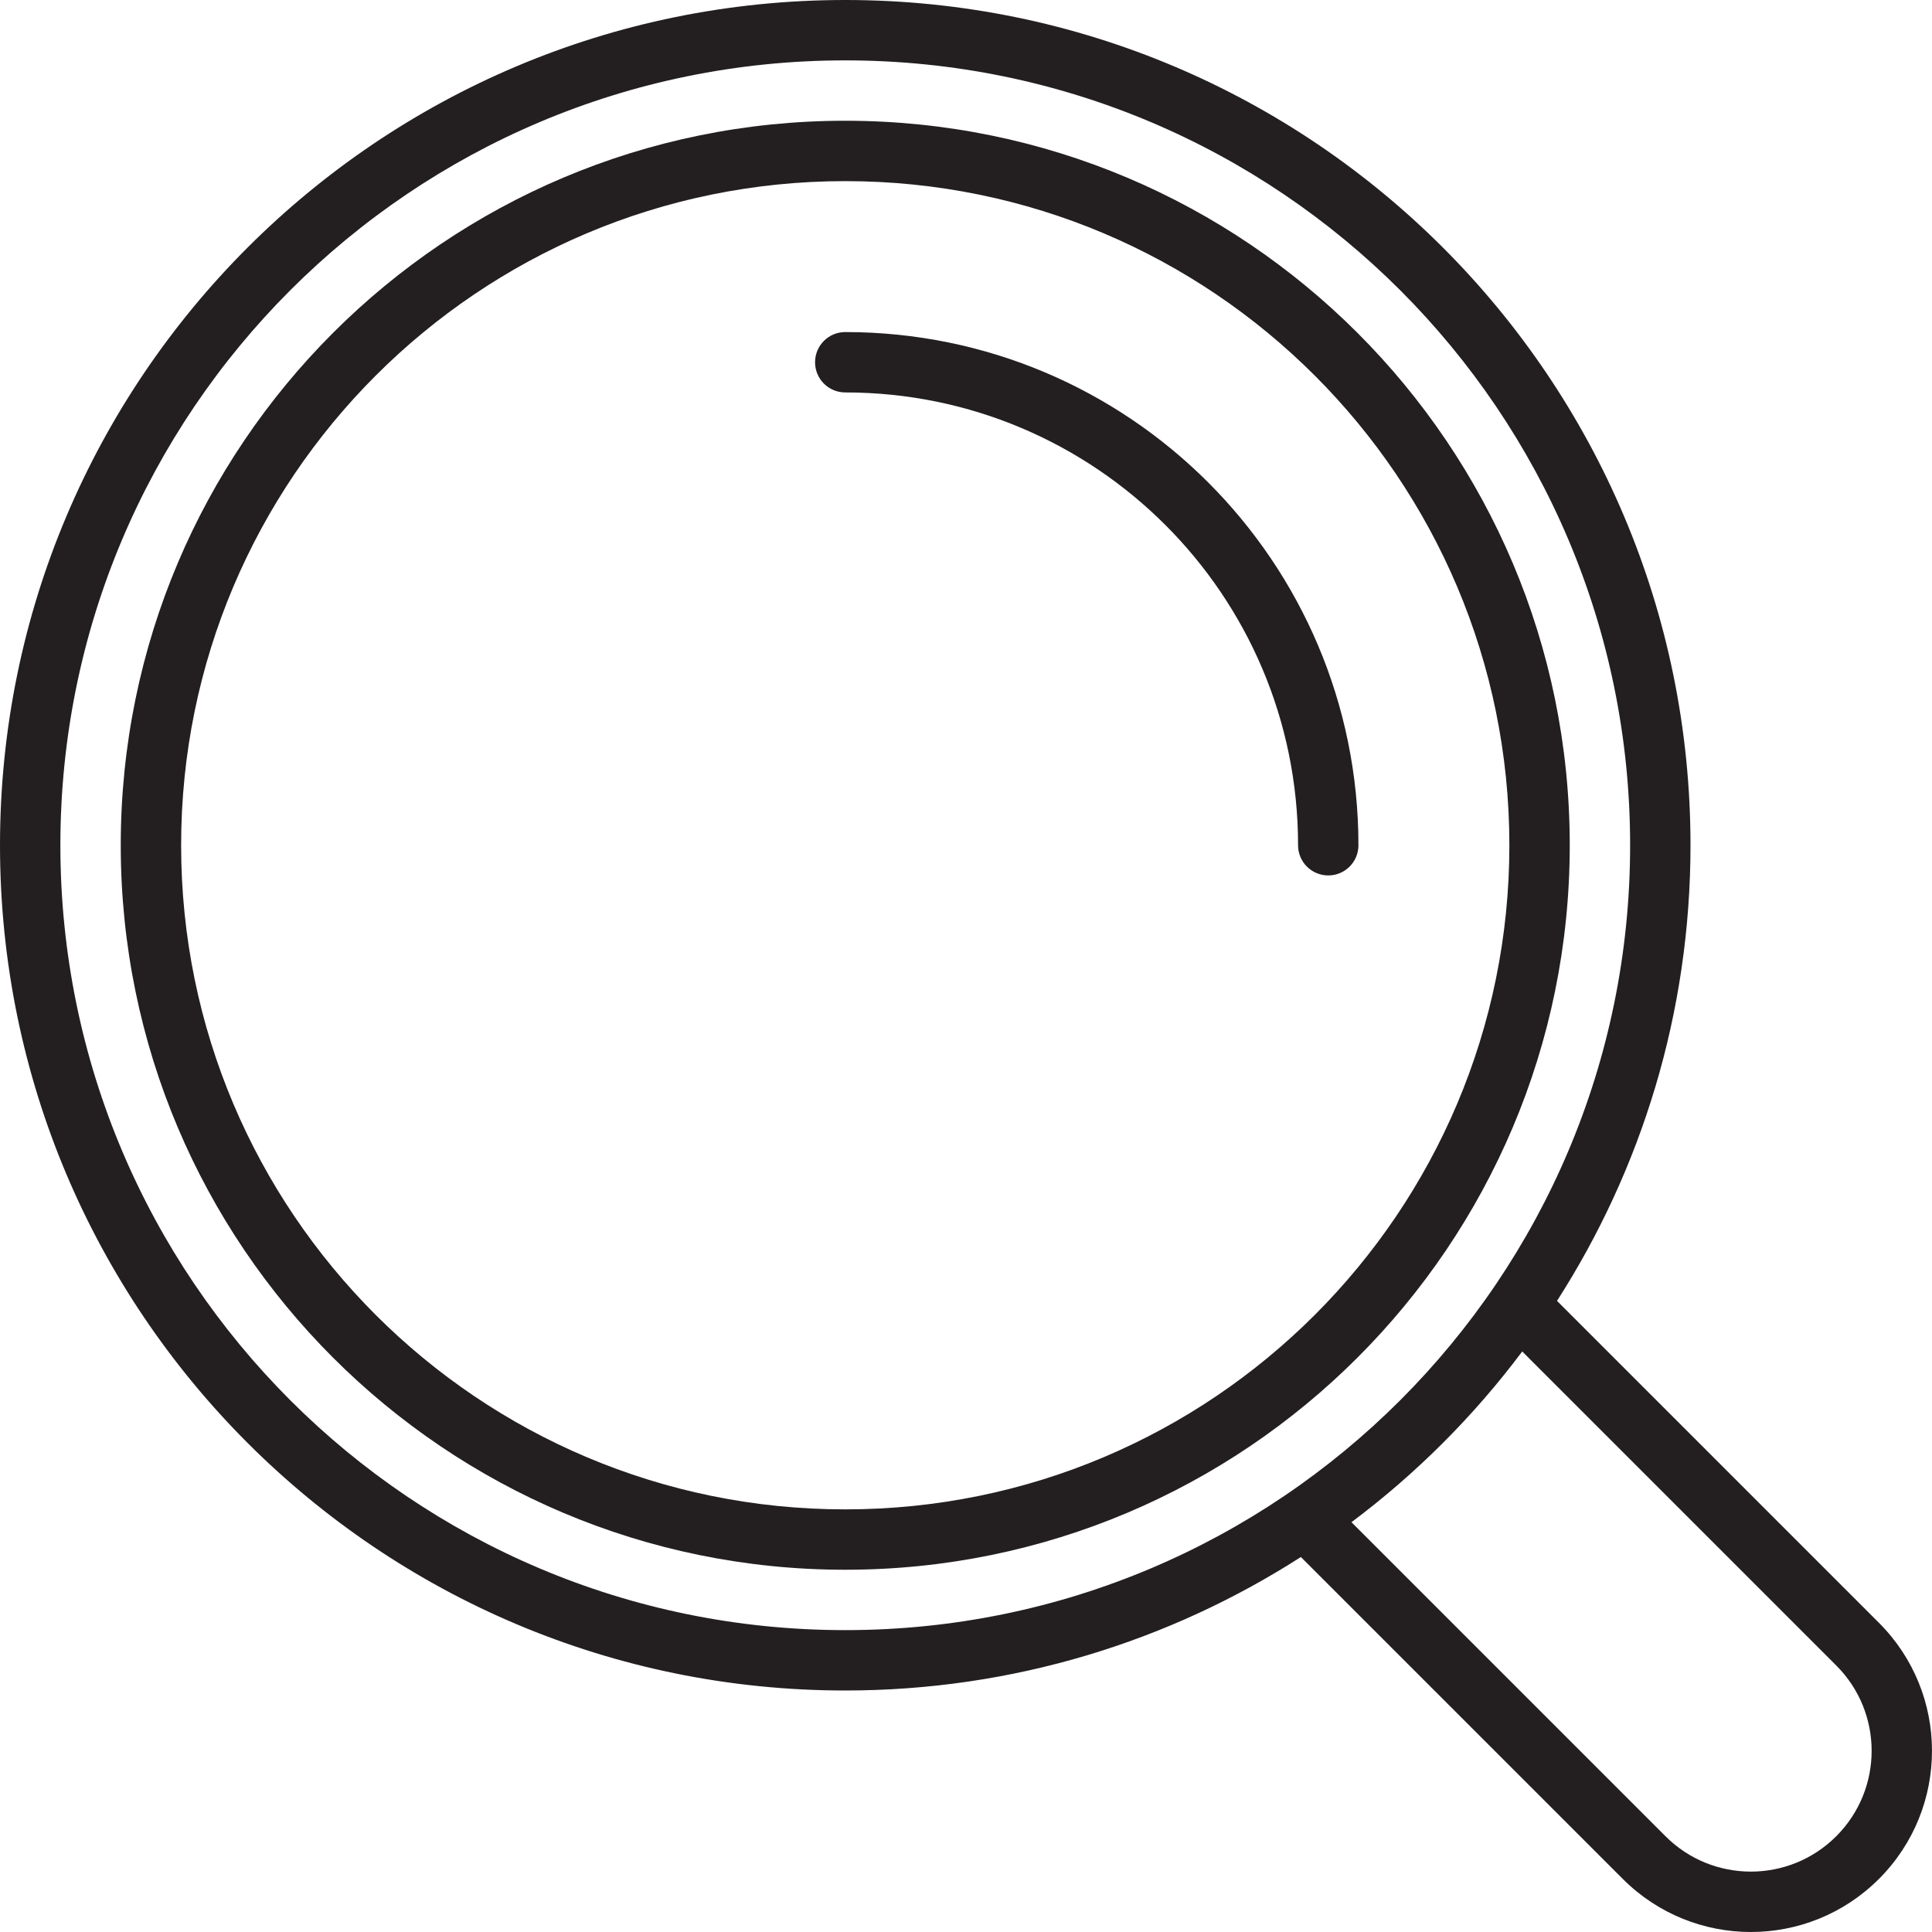
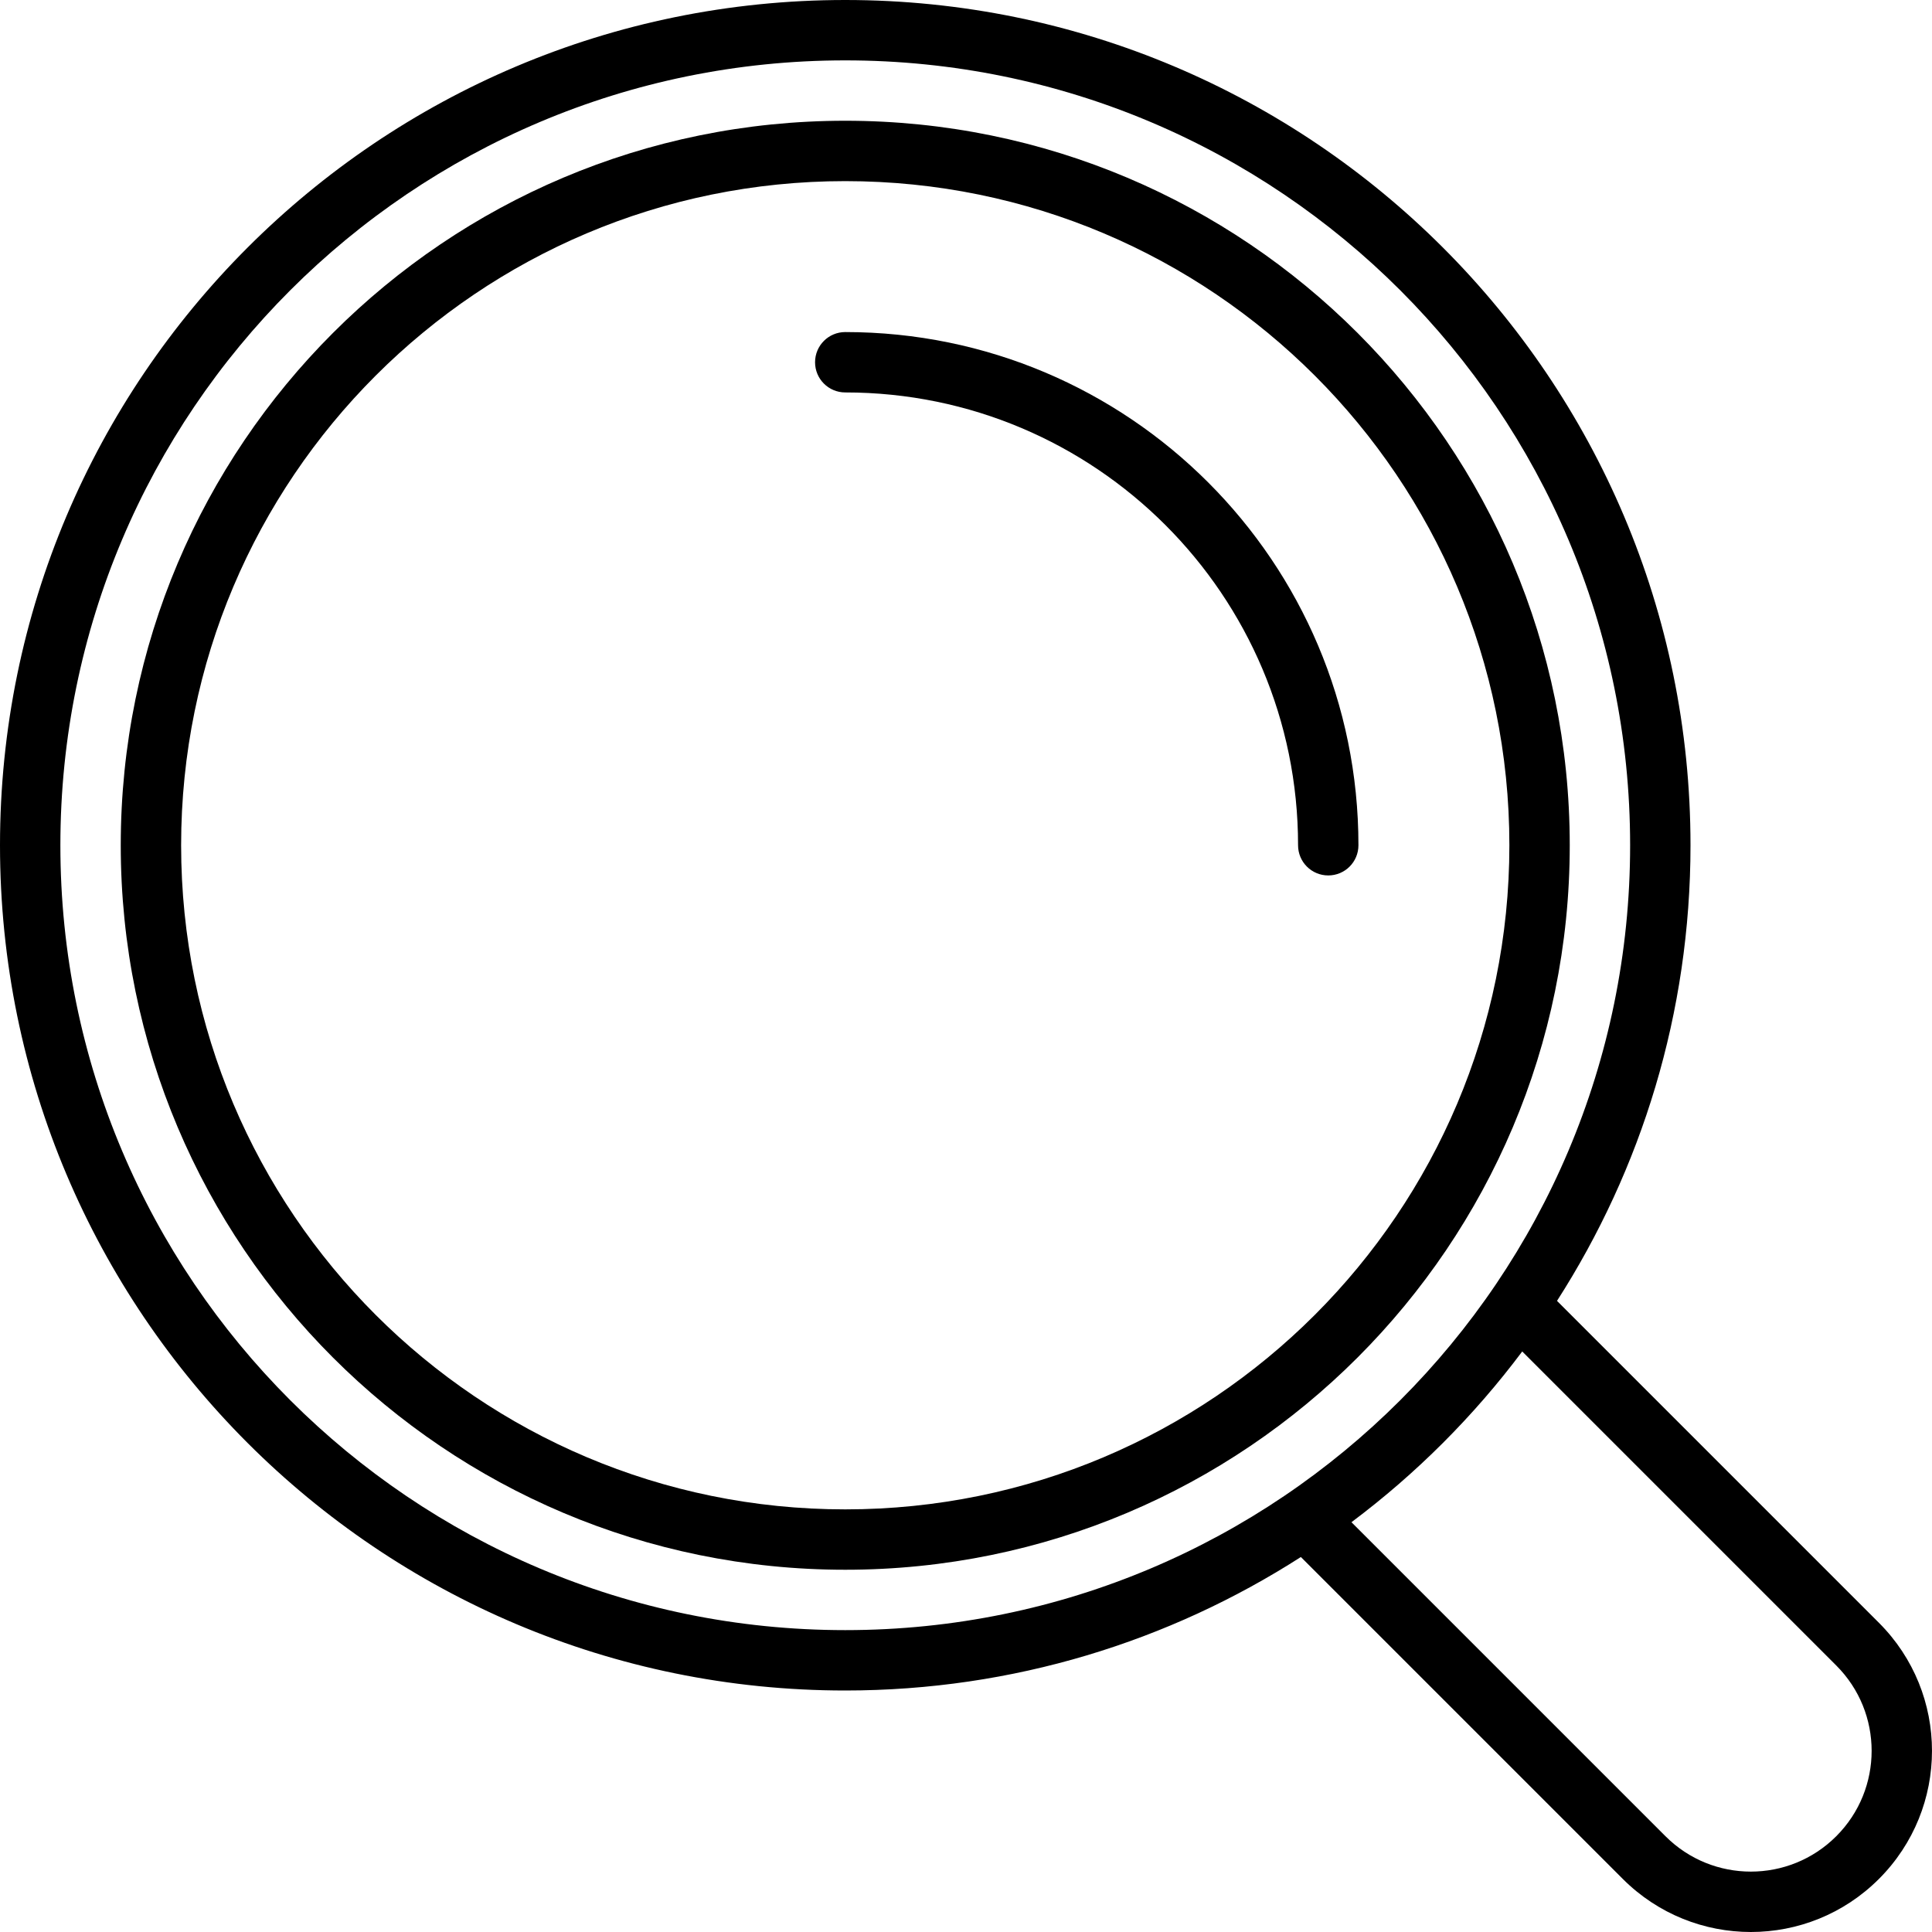
<svg xmlns="http://www.w3.org/2000/svg" version="1.0" id="Layer_1" width="800px" height="800px" viewBox="0 0 64 64" enable-background="new 0 0 64 64" xml:space="preserve">
  <g>
-     <path fill="#231F20" d="M62.242,53.757L51.578,43.093C54.373,38.736,56,33.56,56,28C56,12.536,43.464,0,28,0S0,12.536,0,28   s12.536,28,28,28c5.56,0,10.736-1.627,15.093-4.422l10.664,10.664c2.344,2.344,6.142,2.344,8.485,0S64.586,56.101,62.242,53.757z    M28,54C13.641,54,2,42.359,2,28S13.641,2,28,2s26,11.641,26,26S42.359,54,28,54z M60.828,60.828c-1.562,1.562-4.095,1.562-5.656,0   L44.769,50.425c2.145-1.606,4.051-3.513,5.657-5.656l10.402,10.402C62.391,56.732,62.391,59.266,60.828,60.828z" />
-     <path fill="#231F20" d="M28,4C14.745,4,4,14.745,4,28s10.745,24,24,24s24-10.745,24-24S41.255,4,28,4z M28,50   C15.85,50,6,40.15,6,28S15.85,6,28,6s22,9.85,22,22S40.15,50,28,50z" />
-     <path fill="#231F20" d="M28,11c-0.553,0-1,0.447-1,1s0.447,1,1,1c8.284,0,15,6.716,15,15c0,0.553,0.447,1,1,1s1-0.447,1-1   C45,18.611,37.389,11,28,11z" />
+     <path fill="#000000" d="M62.242,53.757L51.578,43.093C54.373,38.736,56,33.56,56,28C56,12.536,43.464,0,28,0S0,12.536,0,28   s12.536,28,28,28c5.56,0,10.736-1.627,15.093-4.422l10.664,10.664c2.344,2.344,6.142,2.344,8.485,0S64.586,56.101,62.242,53.757z    M28,54C13.641,54,2,42.359,2,28S13.641,2,28,2s26,11.641,26,26S42.359,54,28,54z M60.828,60.828c-1.562,1.562-4.095,1.562-5.656,0   L44.769,50.425c2.145-1.606,4.051-3.513,5.657-5.656l10.402,10.402C62.391,56.732,62.391,59.266,60.828,60.828z" />
+     <path fill="#000000" d="M28,4C14.745,4,4,14.745,4,28s10.745,24,24,24s24-10.745,24-24S41.255,4,28,4z M28,50   C15.85,50,6,40.15,6,28S15.85,6,28,6s22,9.85,22,22S40.15,50,28,50z" />
+     <path fill="#000000" d="M28,11c-0.553,0-1,0.447-1,1s0.447,1,1,1c8.284,0,15,6.716,15,15c0,0.553,0.447,1,1,1s1-0.447,1-1   C45,18.611,37.389,11,28,11z" />
  </g>
</svg>
